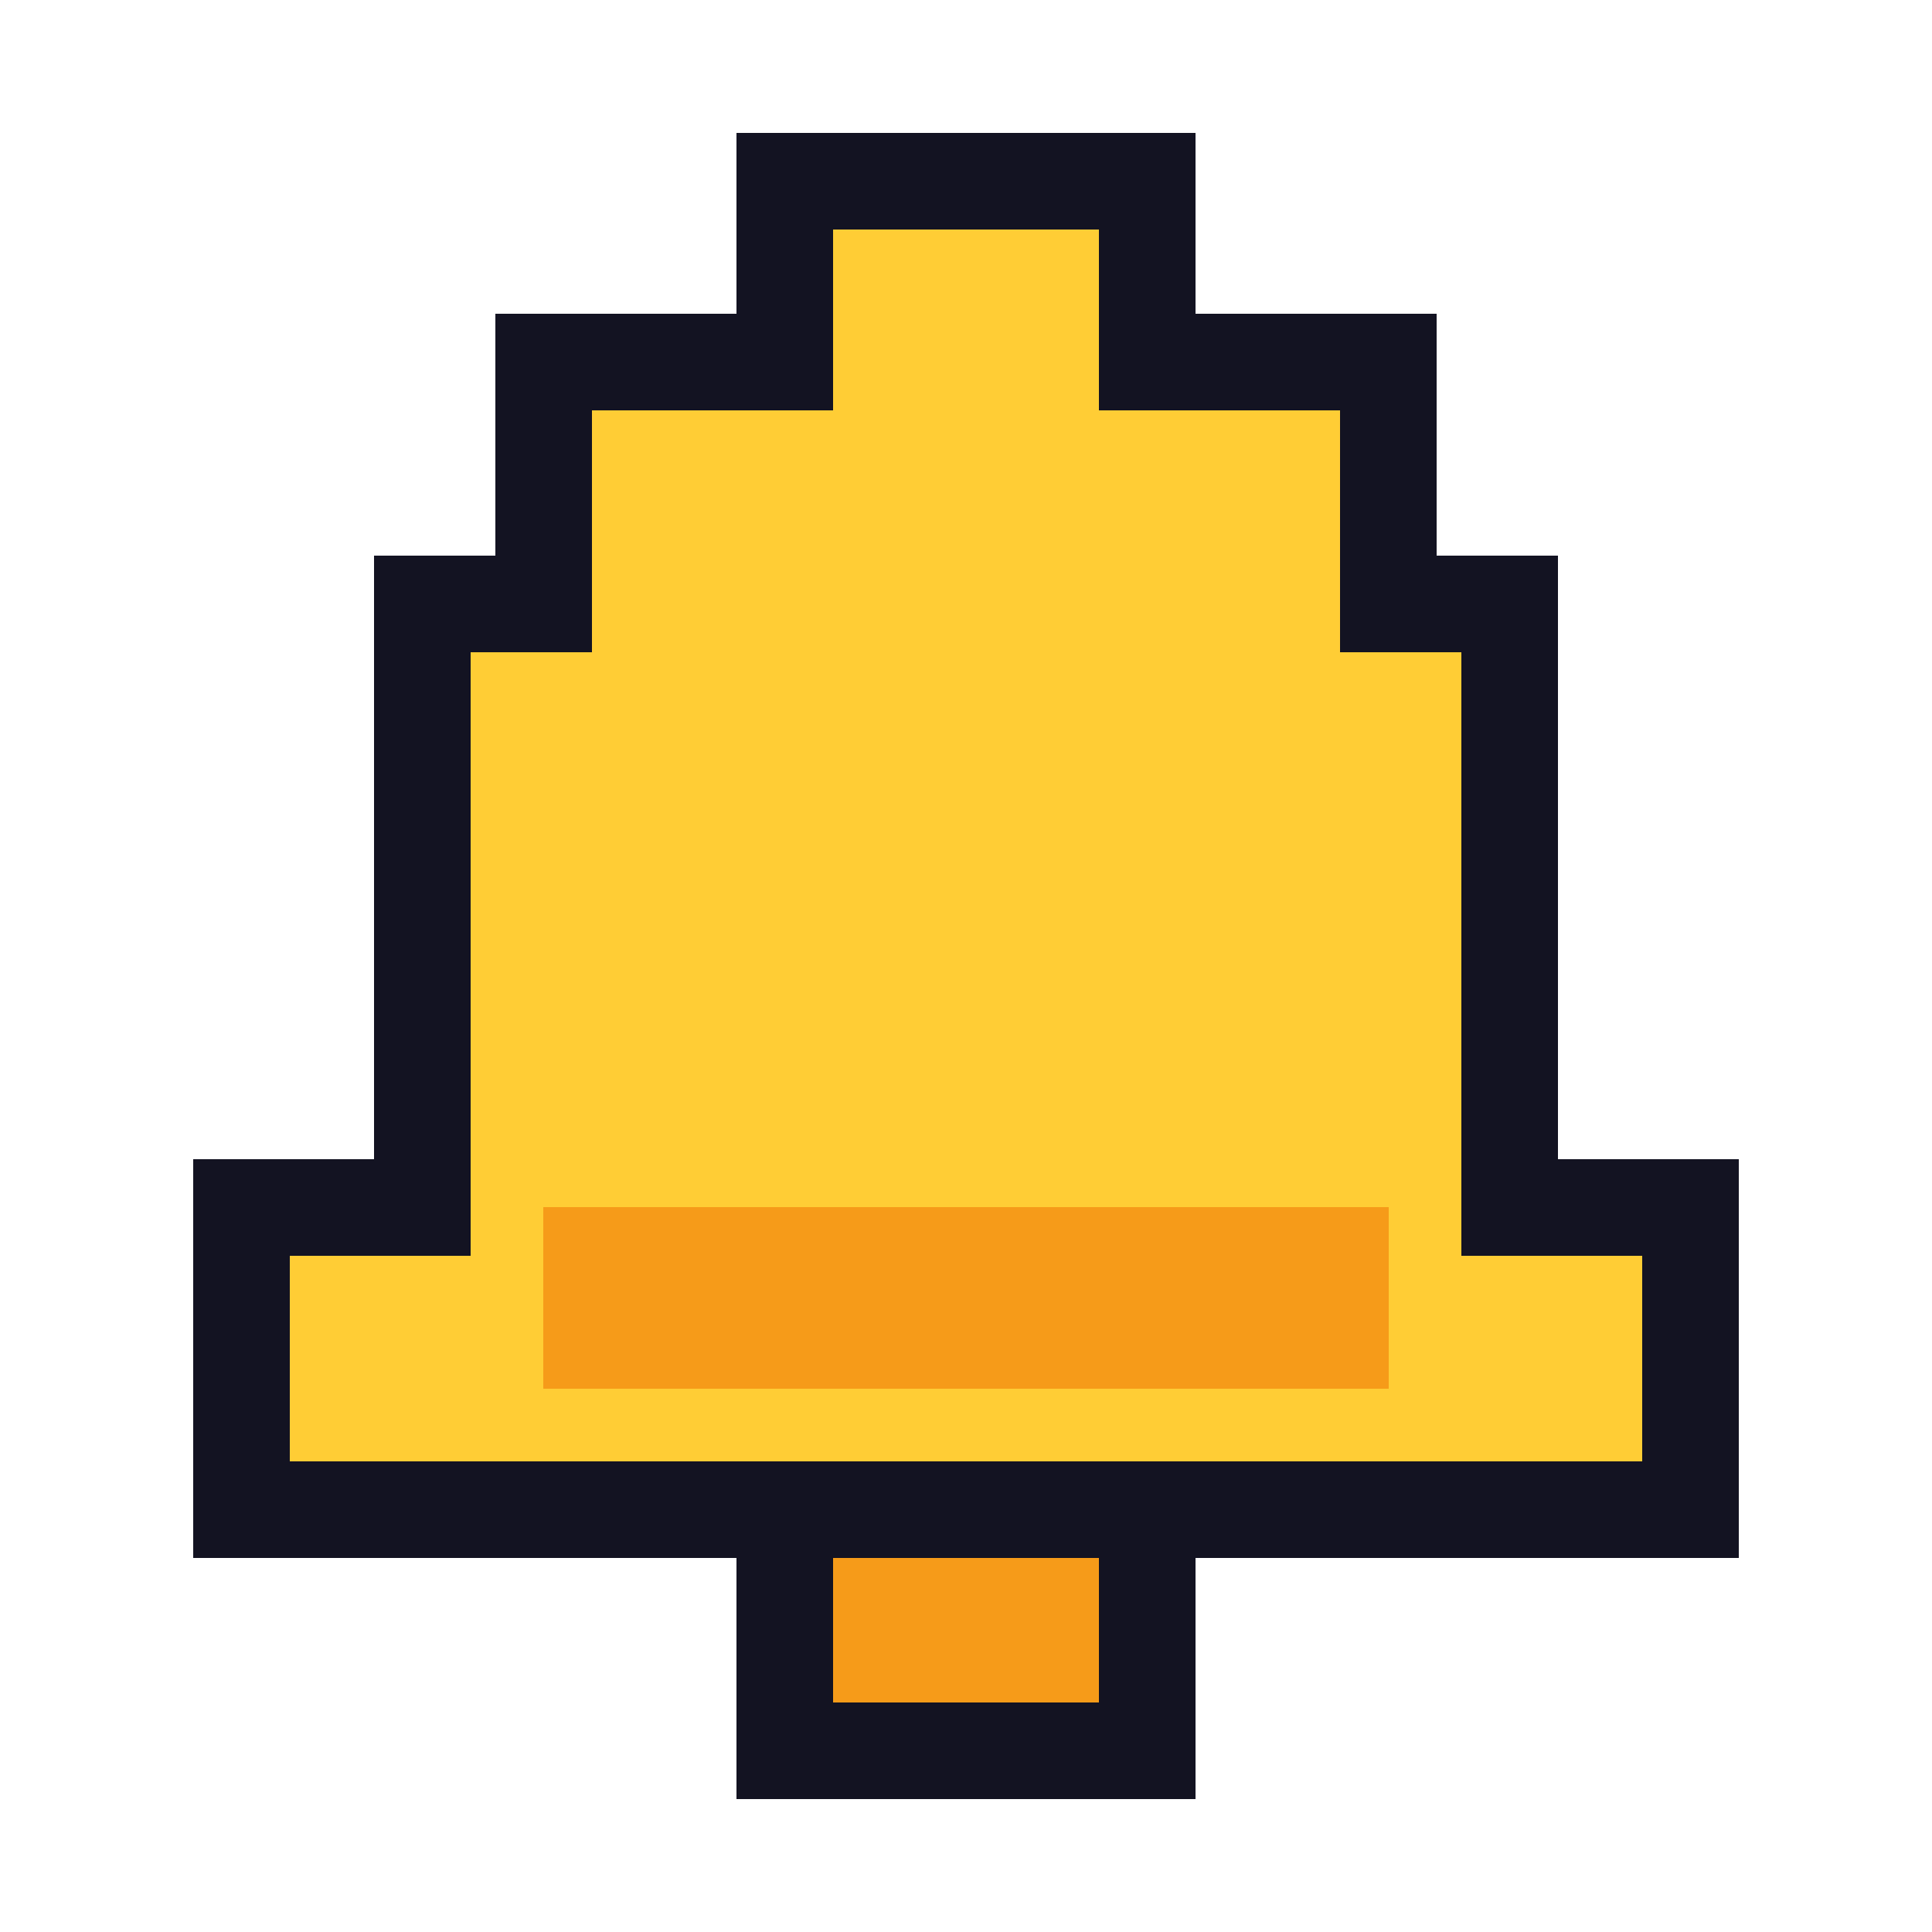
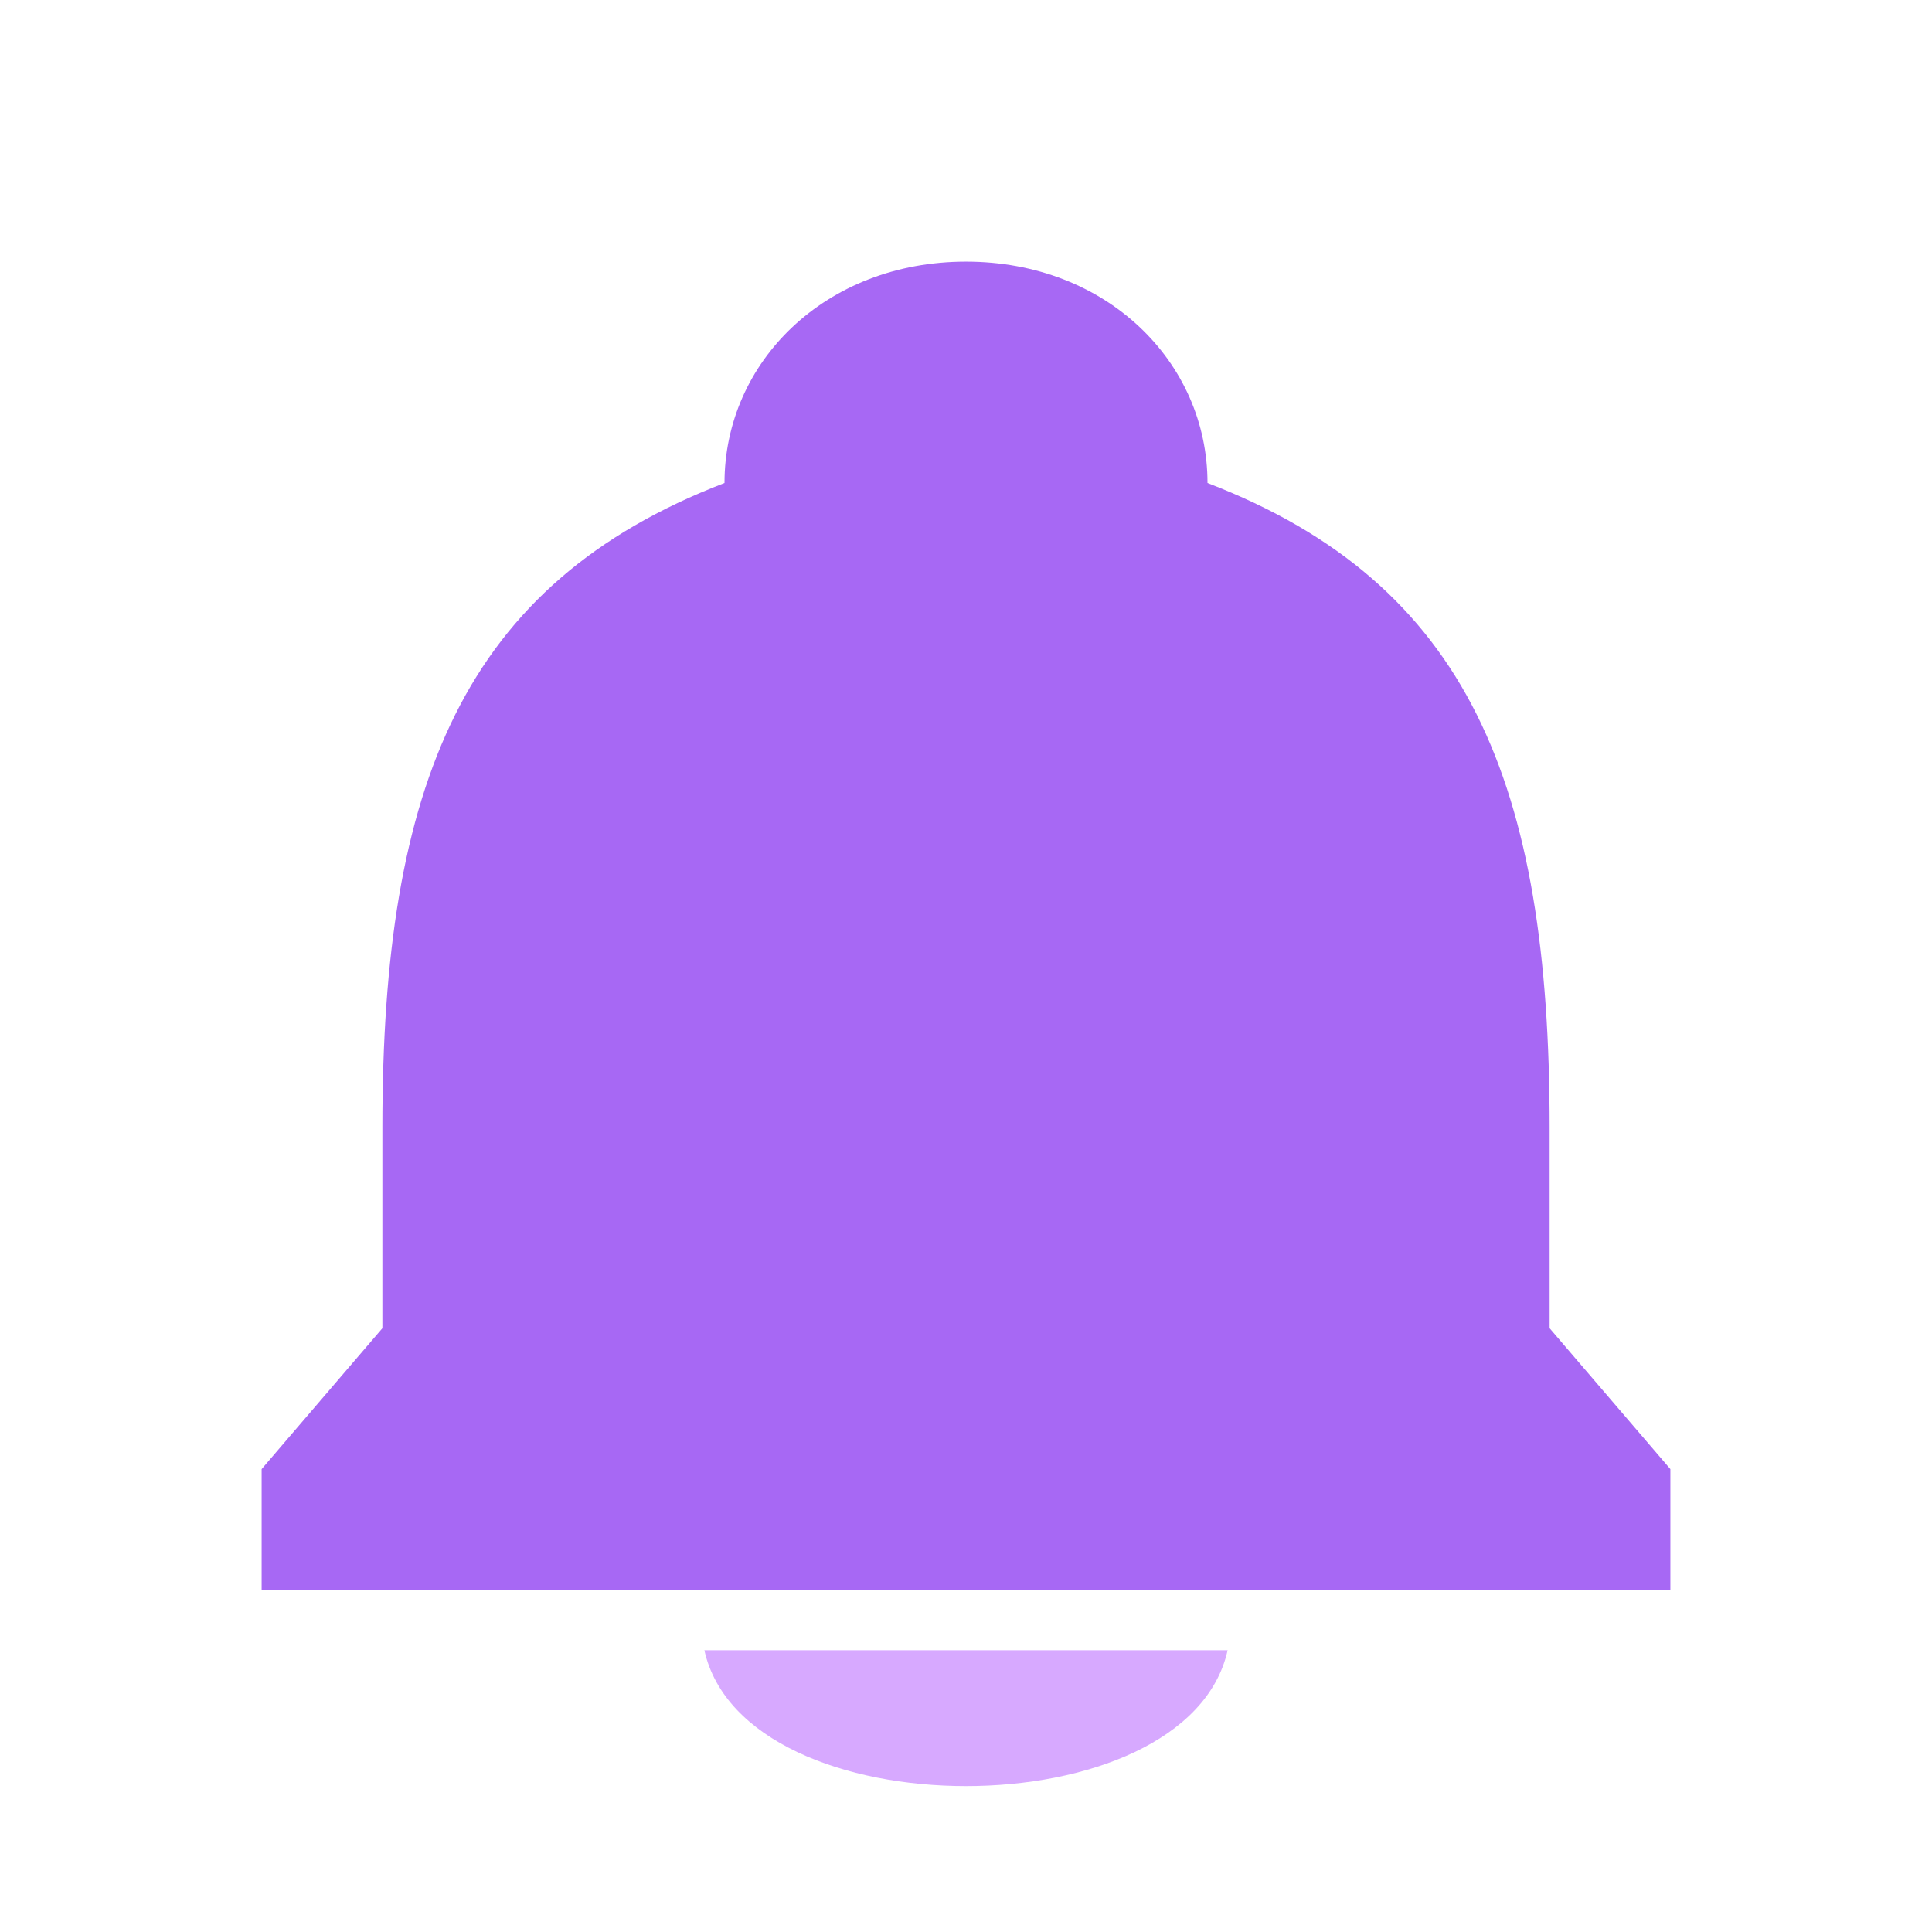
- <svg xmlns="http://www.w3.org/2000/svg" width="128" height="128" viewBox="0 0 32 32" shape-rendering="crispEdges">
-   <path d="M13 3H19V6H23V10H25V20H28V25H4V20H7V10H9V6H13Z" fill="#FFCD35" stroke="#131322" stroke-width="1.6" stroke-linejoin="miter" />
-   <rect x="9" y="20" width="14" height="3" fill="#F69B19" />
-   <rect x="13" y="25" width="6" height="4" fill="#F69B19" stroke="#131322" stroke-width="1.6" />
+ <svg xmlns="http://www.w3.org/2000/svg" width="1024" height="1024" viewBox="0 0 96 96">
+   <path d="M48 13C55 13 60 18 60 24C73 29 77 39 77 56V66L83 73V79H13V73L19 66V56C19 39 23 29 36 24C36 18 41 13 48 13Z" fill="#A768F4" />
+   <path d="M35 82C37 91 59 91 61 82Z" fill="#D7A9FF" />
</svg>
